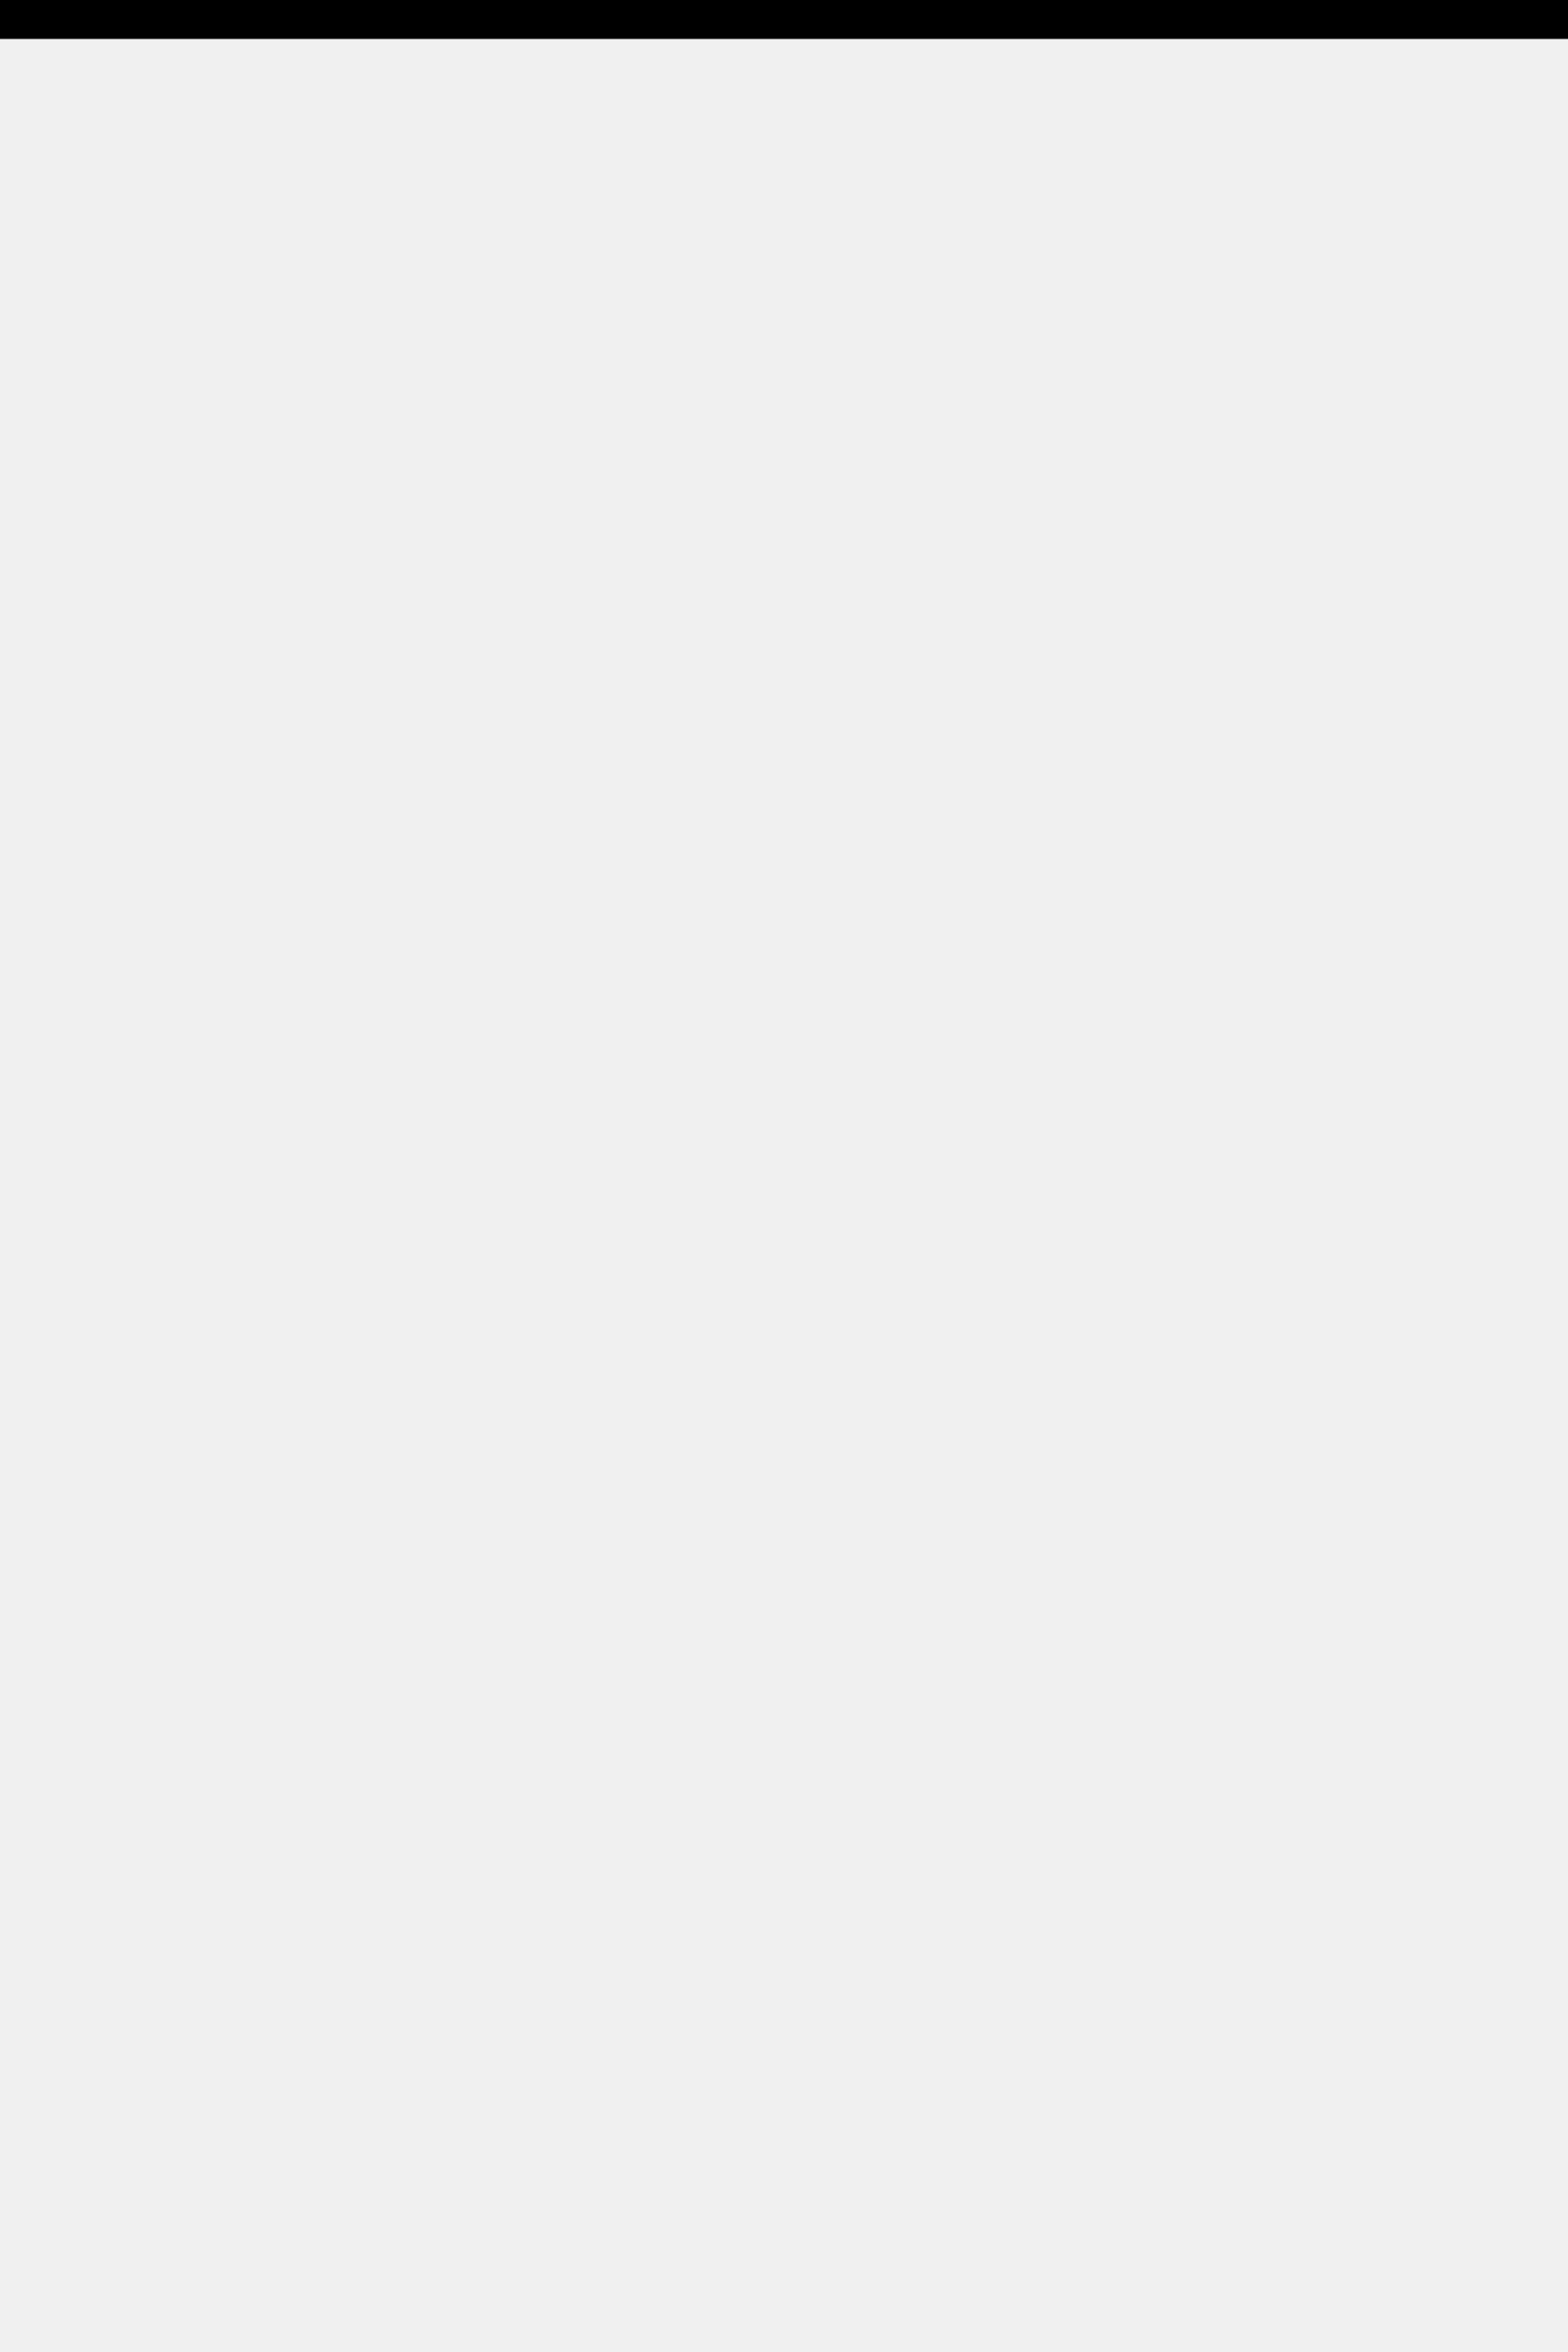
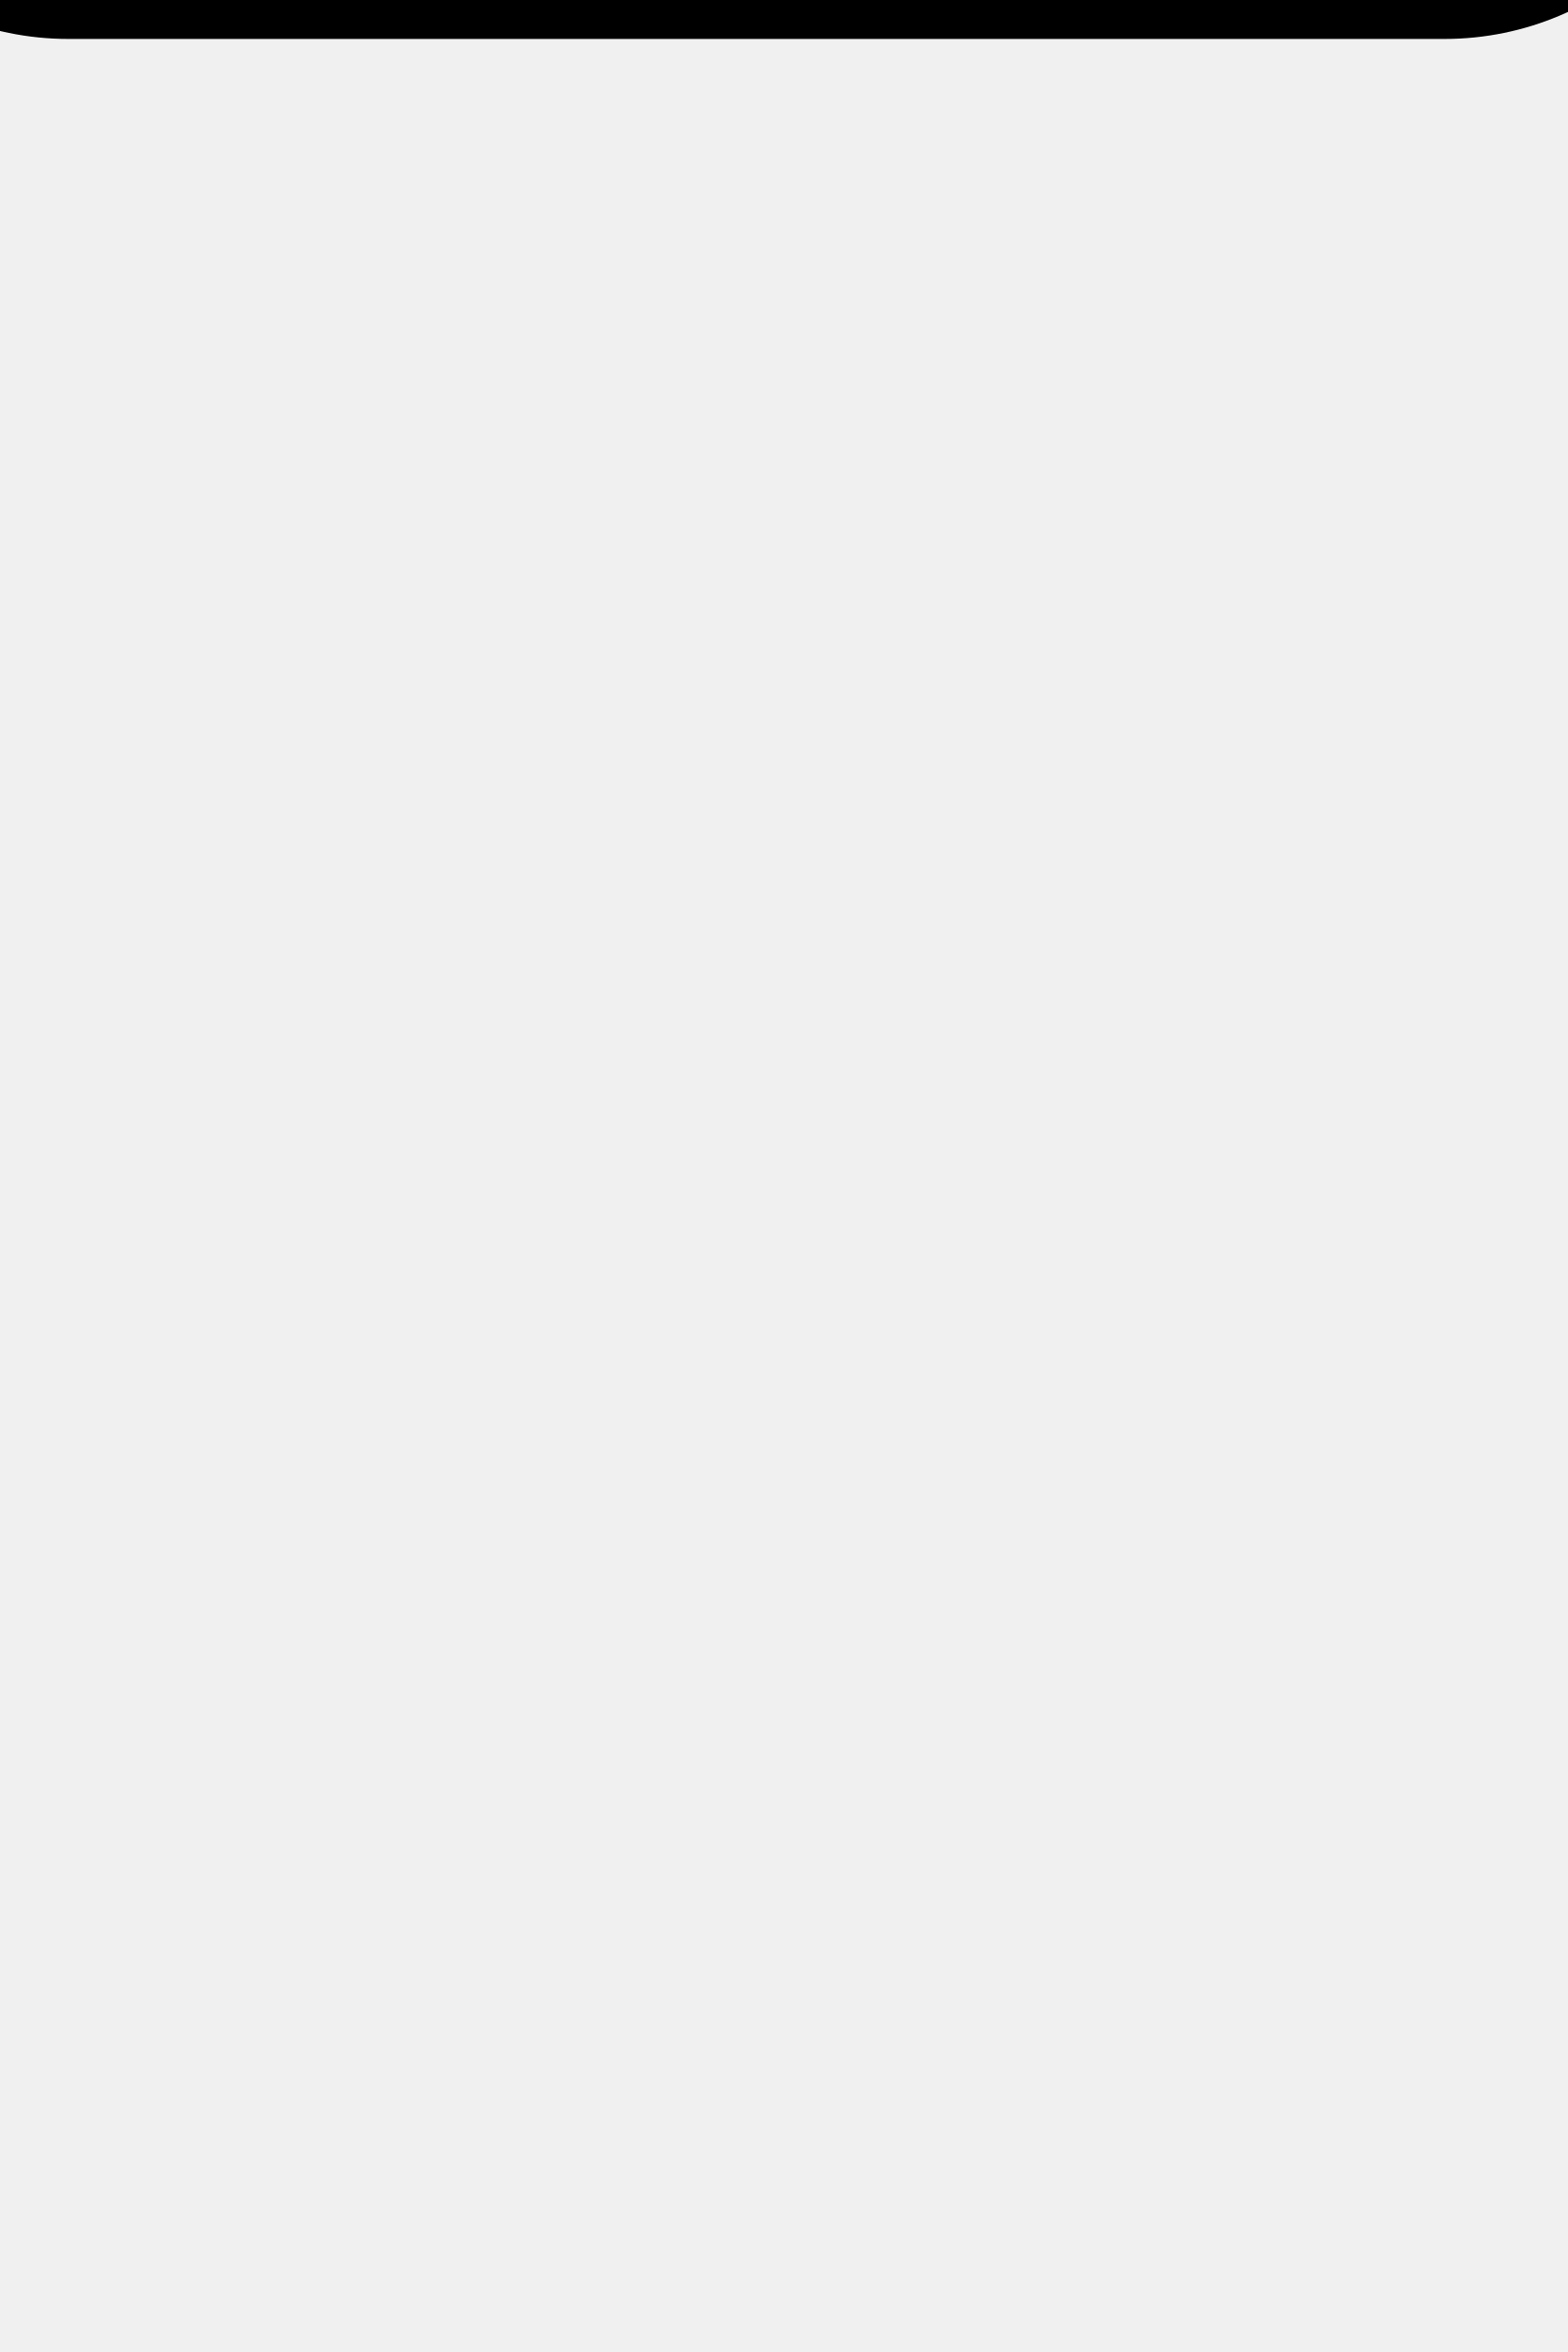
<svg xmlns="http://www.w3.org/2000/svg" width="200" height="300" id="svg2" version="1.1">
  <defs id="defs4" />
  <g id="layer4" style="display:inline">
-     <rect style="fill:#fffcfc;fill-opacity:1;fill-rule:nonzero;stroke:#000000;stroke-width:7.943;stroke-linecap:round;stroke-linejoin:round;stroke-miterlimit:4;stroke-opacity:1;stroke-dasharray:none" id="rect3955" width="242.993" height="242.993" x="-24.997" y="-241.997" ry="2.718" />
+     <rect style="fill:#fffcfc;fill-opacity:1;fill-rule:nonzero;stroke:#000000;stroke-width:7.943;stroke-linecap:round;stroke-linejoin:round;stroke-miterlimit:4;stroke-opacity:1;stroke-dasharray:none" id="rect3955" width="242.993" height="242.993" x="-24.997" y="-241.997" ry="33.718" />
    <text xml:space="preserve" style="font-size:49.92px;font-style:normal;font-variant:normal;font-weight:bold;font-stretch:normal;text-align:start;line-height:125%;letter-spacing:0px;word-spacing:0px;writing-mode:lr-tb;text-anchor:start;fill:#000000;fill-opacity:1;stroke:none;display:inline;font-family:Segoe Condensed;-inkscape-font-specification:'Segoe Condensed, Bold'" x="-7.455" y="-32.657" id="text3112">
      <tspan x="-7.455" y="-32.657" style="font-size:49.92px;font-style:normal;font-variant:normal;font-weight:bold;font-stretch:normal;text-align:start;line-height:125%;writing-mode:lr-tb;text-anchor:start;font-family:Segoe Condensed;-inkscape-font-specification:'Segoe Condensed, Bold'" id="tspan3116">Clojure Lab</tspan>
    </text>
    <g transform="matrix(2.160096,0,0,2.160096,-230.1188,-272.8352)" style="display:inline" id="g4267-7">
      <g transform="matrix(1.160532,0,0,1.160532,-53.24412,171.8879)" id="g3155-174-1" style="display:inline">
        <rect ry="2.073" y="-122.487" x="169.675" height="19.509" width="14.6" id="rect3277-0" style="fill:#ffffff;fill-opacity:1;fill-rule:nonzero;stroke:none" />
        <path style="fill:#5881d8;fill-opacity:1;stroke:none;display:inline" d="m 174.844,-111.608 c 6.038,1.364 8.544,1.29 9.755,-0.398 0.953,-2.242 5.361,9.978 8.866,14.731 -14.871,14.134 -28.262,8.252 -33.188,-0.444 4.842,-11.61 9.994,-14.901 14.567,-13.889 z" id="path4443-5-5-17-0-73" />
        <path style="fill:#90b4fe;fill-opacity:1;stroke:none;display:inline" d="m 163.225,-101.028 c 7.294,2.088 8.512,1.037 17.339,-2.31 4.575,-1.158 7.533,1.146 9.67,2.027 3.729,1.858 10.506,19.381 10.506,19.381 l -49.191,0.321 c 4.711,-6.547 6.425,-13.274 11.677,-19.419 z" id="path4443-5-4-9-49" />
        <path style="fill:#91dc47;fill-opacity:1;stroke:none;display:inline" d="m 158.43,-91.622 c 2.935,3.412 7.812,1.72 12.092,1.572 4.28,-0.148 5.028,0.59 8.085,1.628 7.562,0.758 8.545,-6.396 15.991,-3.248 4.28,1.929 6.964,17.997 6.964,17.997 l -49.704,-0.541 c 2.035,-3.856 2.574,-18.153 6.571,-17.407 z" id="path4443-0-4-6" />
        <path style="fill:#62b132;fill-opacity:1;stroke:none;display:inline" d="m 152.682,-82.149 c 8.946,1.378 17.785,3.075 26.614,1.613 8.579,-1.476 15.058,-1.866 20.166,0.469 4.21,2.579 0.516,4.553 1.741,7.385 l -49.474,-1.243 c 3.826,-2.313 -4.16,-8.708 0.953,-8.224 z" id="path4443-4-9-88-51" />
      </g>
      <path id="path4899-4-24-0" d="m 141.165,44.688 -18.985,38.682 6.647,4.622 47.716,-0.024 4.742,-5.033 -20.586,-38.555 -0.141,-14.1 -18.334,0.029 z" style="fill:#ffffff;fill-opacity:0.353;stroke:none;display:inline" />
      <g transform="matrix(0.2819122,0,0,0.2819122,50.70722,-60.64383)" id="g4711-8-5-9" style="display:inline">
        <path style="fill:none;stroke:#000000;stroke-width:17;stroke-linecap:butt;stroke-linejoin:miter;stroke-miterlimit:4;stroke-opacity:1;stroke-dasharray:none" d="m 324.983,372.03 c -63.969,110.797 -25.021,43.064 -66.724,115.297 -14.41,24.959 -0.272,42.359 20.374,42.427 76.467,0.251 94.355,-0.07 163.78,-0.07 13.932,0 28.349,-17.756 14.146,-42.356 -35.044,-60.698 -8.877,-15.772 -66.338,-115.297 0,-22.774 0,-22.46 0,-33.864 0,-18.517 1.407,-18.339 -11.023,-18.339 -18.183,0 -22.558,0 -43.396,0 -11.887,0 -10.82,0.217 -10.82,17.889 0,10.791 0,11.192 0,34.314 z" id="path3837-8-5-9" />
      </g>
      <g id="g4415-2-17-68" transform="matrix(1.499231,0,0,1.499231,31.49979,-289.6636)" style="display:inline">
        <path id="path3867-45-1-3" d="m 76.479,225.095 12.767,22.648" style="fill:none;stroke:#000000;stroke-width:3.992;stroke-linecap:butt;stroke-linejoin:miter;stroke-miterlimit:4;stroke-opacity:1;stroke-dasharray:none" />
        <path id="path3867-4-5-1-4" d="m 80.534,232.852 -8.466,15.018" style="fill:none;stroke:#000000;stroke-width:3.992;stroke-linecap:butt;stroke-linejoin:miter;stroke-miterlimit:4;stroke-opacity:1;stroke-dasharray:none" />
      </g>
    </g>
  </g>
  <g id="layer3" style="display:none">
    <g id="layer11" style="display:inline" />
    <g id="layer5" style="display:inline" />
    <g style="display:inline" id="g3155-174-5" transform="matrix(1.8133312e-5,0,0,1.8133312e-5,105.7618,105.8486)">
      <rect style="fill:#ffffff;fill-opacity:1;fill-rule:nonzero;stroke:none" id="rect3277-2" width="14.6" height="19.509" x="169.675" y="-122.487" ry="2.073" />
      <path id="path4443-5-5-17-0-7" d="m 177.205,-108.79 c 6.038,1.364 6.945,1.899 8.155,0.211 0.953,-2.242 4.6,6.551 8.104,11.304 -14.871,14.134 -28.262,8.252 -33.188,-0.444 4.842,-11.61 12.355,-12.083 16.928,-11.071 z" style="fill:#5881d8;fill-opacity:1;stroke:none;display:inline" />
      <path id="path4443-5-4-9-6" d="m 160.711,-99.048 c 7.294,2.088 12.548,2.103 21.375,-1.243 4.271,-1.615 6.391,-0.53 8.527,0.351 3.729,1.858 10.125,18.01 10.125,18.01 l -49.191,0.321 9.838,-16.966 z" style="fill:#90b4fe;fill-opacity:1;stroke:none;display:inline" />
      <path id="path4443-0-4-1" d="m 158.126,-89.565 c 2.935,3.412 8.193,1.187 12.473,1.039 4.28,-0.148 4.647,0.742 7.704,1.78 3.057,1.039 5.381,-0.445 6.97,-2.374 1.59,-1.929 5.503,-3.412 9.783,-1.484 4.28,1.929 6.507,16.931 6.507,16.931 l -49.704,-0.541 4.677,-15.648 z" style="fill:#91dc47;fill-opacity:1;stroke:none;display:inline" />
      <path id="path4443-4-9-88-42" d="m 152.682,-80.426 c 8.946,1.378 17.785,3.075 26.614,1.613 8.579,-1.476 15.058,-1.866 20.166,0.469 4.21,2.579 0.516,2.83 1.741,5.662 l -49.474,-1.243 c 3.826,-2.313 -4.16,-6.985 0.953,-6.501 z" style="fill:#62b132;fill-opacity:1;stroke:none;display:inline" />
      <path style="fill:#ffffff;fill-opacity:0.353;stroke:none;display:inline" d="m 167.517,-109.605 -16.359,33.331 5.727,3.983 41.116,-0.021 4.086,-4.337 -17.739,-33.222 z" id="path4899-4-24-3" />
      <g style="display:inline" id="g4711-8-5-2" transform="matrix(0.2429164,0,0,0.2429164,89.57215,-200.3665)">
        <path id="path3837-8-5-21" d="m 324.983,372.03 c -63.969,110.797 -25.021,43.064 -66.724,115.297 -14.41,24.959 -0.272,42.359 20.374,42.427 76.467,0.251 94.355,-0.07 163.78,-0.07 13.932,0 28.349,-17.756 14.146,-42.356 -35.044,-60.698 -8.877,-15.772 -66.338,-115.297 0,-22.774 0,-22.46 0,-33.864 0,-18.517 1.407,-18.339 -11.023,-18.339 -18.183,0 -22.558,0 -43.396,0 -11.887,0 -10.82,0.217 -10.82,17.889 0,10.791 0,11.192 0,34.314 z" style="fill:none;stroke:#000000;stroke-width:17;stroke-linecap:butt;stroke-linejoin:miter;stroke-miterlimit:4;stroke-opacity:1;stroke-dasharray:none" />
      </g>
      <g style="display:inline" transform="matrix(1.291848,0,0,1.291848,73.0216,-397.7069)" id="g4415-2-17-6">
        <path style="fill:none;stroke:#000000;stroke-width:3.992;stroke-linecap:butt;stroke-linejoin:miter;stroke-miterlimit:4;stroke-opacity:1;stroke-dasharray:none" d="m 76.479,225.095 12.767,22.648" id="path3867-45-1-8" />
        <path style="fill:none;stroke:#000000;stroke-width:3.992;stroke-linecap:butt;stroke-linejoin:miter;stroke-miterlimit:4;stroke-opacity:1;stroke-dasharray:none" d="m 80.534,232.852 -8.466,15.018" id="path3867-4-5-1-57" />
      </g>
    </g>
    <g id="g4267">
      <g transform="matrix(1.160532,0,0,1.160532,-53.24412,171.8879)" id="g3155-174" style="display:inline">
        <rect ry="2.073" y="-122.487" x="169.675" height="19.509" width="14.6" id="rect3277" style="fill:#ffffff;fill-opacity:1;fill-rule:nonzero;stroke:none" />
        <path style="fill:#5881d8;fill-opacity:1;stroke:none;display:inline" d="m 174.844,-111.608 c 6.038,1.364 8.544,1.29 9.755,-0.398 0.953,-2.242 5.361,9.978 8.866,14.731 -14.871,14.134 -28.262,8.252 -33.188,-0.444 4.842,-11.61 9.994,-14.901 14.567,-13.889 z" id="path4443-5-5-17-0" />
        <path style="fill:#90b4fe;fill-opacity:1;stroke:none;display:inline" d="m 163.225,-101.028 c 7.294,2.088 8.512,1.037 17.339,-2.31 4.575,-1.158 7.533,1.146 9.67,2.027 3.729,1.858 10.506,19.381 10.506,19.381 l -49.191,0.321 c 4.711,-6.547 6.425,-13.274 11.677,-19.419 z" id="path4443-5-4-9" />
        <path style="fill:#91dc47;fill-opacity:1;stroke:none;display:inline" d="m 158.43,-91.622 c 2.935,3.412 7.812,1.72 12.092,1.572 4.28,-0.148 5.028,0.59 8.085,1.628 7.562,0.758 8.545,-6.396 15.991,-3.248 4.28,1.929 6.964,17.997 6.964,17.997 l -49.704,-0.541 c 2.035,-3.856 2.574,-18.153 6.571,-17.407 z" id="path4443-0-4" />
        <path style="fill:#62b132;fill-opacity:1;stroke:none;display:inline" d="m 152.682,-82.149 c 8.946,1.378 17.785,3.075 26.614,1.613 8.579,-1.476 15.058,-1.866 20.166,0.469 4.21,2.579 0.516,4.553 1.741,7.385 l -49.474,-1.243 c 3.826,-2.313 -4.16,-8.708 0.953,-8.224 z" id="path4443-4-9-88" />
      </g>
      <path id="path4899-4-24" d="m 141.165,44.688 -18.985,38.682 6.647,4.622 47.716,-0.024 4.742,-5.033 -20.586,-38.555 -0.141,-14.1 -18.334,0.029 z" style="fill:#ffffff;fill-opacity:0.353;stroke:none;display:inline" />
      <g transform="matrix(0.2819122,0,0,0.2819122,50.70722,-60.64383)" id="g4711-8-5" style="display:inline">
        <path style="fill:none;stroke:#000000;stroke-width:17;stroke-linecap:butt;stroke-linejoin:miter;stroke-miterlimit:4;stroke-opacity:1;stroke-dasharray:none" d="m 324.983,372.03 c -63.969,110.797 -25.021,43.064 -66.724,115.297 -14.41,24.959 -0.272,42.359 20.374,42.427 76.467,0.251 94.355,-0.07 163.78,-0.07 13.932,0 28.349,-17.756 14.146,-42.356 -35.044,-60.698 -8.877,-15.772 -66.338,-115.297 0,-22.774 0,-22.46 0,-33.864 0,-18.517 1.407,-18.339 -11.023,-18.339 -18.183,0 -22.558,0 -43.396,0 -11.887,0 -10.82,0.217 -10.82,17.889 0,10.791 0,11.192 0,34.314 z" id="path3837-8-5" />
      </g>
      <g id="g4415-2-17" transform="matrix(1.499231,0,0,1.499231,31.49979,-289.6636)" style="display:inline">
        <path id="path3867-45-1" d="m 76.479,225.095 12.767,22.648" style="fill:none;stroke:#000000;stroke-width:3.992;stroke-linecap:butt;stroke-linejoin:miter;stroke-miterlimit:4;stroke-opacity:1;stroke-dasharray:none" />
        <path id="path3867-4-5-1" d="m 80.534,232.852 -8.466,15.018" style="fill:none;stroke:#000000;stroke-width:3.992;stroke-linecap:butt;stroke-linejoin:miter;stroke-miterlimit:4;stroke-opacity:1;stroke-dasharray:none" />
      </g>
    </g>
    <g style="display:inline" id="g4267-1" transform="matrix(0.5,0,0,0.5,3.230513,45.56165)">
      <g transform="matrix(1.160532,0,0,1.160532,-53.24412,171.8879)" id="g3155-174-38" style="display:inline">
        <rect ry="2.073" y="-122.487" x="169.675" height="19.509" width="14.6" id="rect3277-9" style="fill:#ffffff;fill-opacity:1;fill-rule:nonzero;stroke:none" />
        <path style="fill:#5881d8;fill-opacity:1;stroke:none;display:inline" d="m 174.844,-111.608 c 6.038,1.364 8.544,1.29 9.755,-0.398 0.953,-2.242 5.361,9.978 8.866,14.731 -14.871,14.134 -28.262,8.252 -33.188,-0.444 4.842,-11.61 9.994,-14.901 14.567,-13.889 z" id="path4443-5-5-17-0-3" />
        <path style="fill:#90b4fe;fill-opacity:1;stroke:none;display:inline" d="m 163.225,-101.028 c 7.294,2.088 8.512,1.037 17.339,-2.31 4.575,-1.158 7.533,1.146 9.67,2.027 3.729,1.858 10.506,19.381 10.506,19.381 l -49.191,0.321 c 4.711,-6.547 6.425,-13.274 11.677,-19.419 z" id="path4443-5-4-9-4" />
        <path style="fill:#91dc47;fill-opacity:1;stroke:none;display:inline" d="m 158.43,-91.622 c 2.935,3.412 7.812,1.72 12.092,1.572 4.28,-0.148 5.028,0.59 8.085,1.628 7.562,0.758 8.545,-6.396 15.991,-3.248 4.28,1.929 6.964,17.997 6.964,17.997 l -49.704,-0.541 c 2.035,-3.856 2.574,-18.153 6.571,-17.407 z" id="path4443-0-4-46" />
        <path style="fill:#62b132;fill-opacity:1;stroke:none;display:inline" d="m 152.682,-82.149 c 8.946,1.378 17.785,3.075 26.614,1.613 8.579,-1.476 15.058,-1.866 20.166,0.469 4.21,2.579 0.516,4.553 1.741,7.385 l -49.474,-1.243 c 3.826,-2.313 -4.16,-8.708 0.953,-8.224 z" id="path4443-4-9-88-0" />
      </g>
      <path id="path4899-4-24-6" d="m 141.165,44.688 -18.985,38.682 6.647,4.622 47.716,-0.024 4.742,-5.033 -20.586,-38.555 -0.141,-14.1 -18.334,0.029 z" style="fill:#ffffff;fill-opacity:0.353;stroke:none;display:inline" />
      <g transform="matrix(0.2819122,0,0,0.2819122,50.70722,-60.64383)" id="g4711-8-5-6" style="display:inline">
        <path style="fill:none;stroke:#000000;stroke-width:17;stroke-linecap:butt;stroke-linejoin:miter;stroke-miterlimit:4;stroke-opacity:1;stroke-dasharray:none" d="m 324.983,372.03 c -63.969,110.797 -25.021,43.064 -66.724,115.297 -14.41,24.959 -0.272,42.359 20.374,42.427 76.467,0.251 94.355,-0.07 163.78,-0.07 13.932,0 28.349,-17.756 14.146,-42.356 -35.044,-60.698 -8.877,-15.772 -66.338,-115.297 0,-22.774 0,-22.46 0,-33.864 0,-18.517 1.407,-18.339 -11.023,-18.339 -18.183,0 -22.558,0 -43.396,0 -11.887,0 -10.82,0.217 -10.82,17.889 0,10.791 0,11.192 0,34.314 z" id="path3837-8-5-1" />
      </g>
      <g id="g4415-2-17-8" transform="matrix(1.499231,0,0,1.499231,31.49979,-289.6636)" style="display:inline">
        <path id="path3867-45-1-4" d="m 76.479,225.095 12.767,22.648" style="fill:none;stroke:#000000;stroke-width:3.992;stroke-linecap:butt;stroke-linejoin:miter;stroke-miterlimit:4;stroke-opacity:1;stroke-dasharray:none" />
        <path id="path3867-4-5-1-9" d="m 80.534,232.852 -8.466,15.018" style="fill:none;stroke:#000000;stroke-width:3.992;stroke-linecap:butt;stroke-linejoin:miter;stroke-miterlimit:4;stroke-opacity:1;stroke-dasharray:none" />
      </g>
    </g>
    <g style="display:inline" id="g4267-6" transform="matrix(0.25,0,0,0.25,-7.904233,68.34247)">
      <g transform="matrix(1.160532,0,0,1.160532,-53.24412,171.8879)" id="g3155-174-37" style="display:inline">
        <rect ry="2.073" y="-122.487" x="169.675" height="19.509" width="14.6" id="rect3277-8" style="fill:#ffffff;fill-opacity:1;fill-rule:nonzero;stroke:none" />
        <path style="fill:#5881d8;fill-opacity:1;stroke:none;display:inline" d="m 174.844,-111.608 c 6.038,1.364 8.544,1.29 9.755,-0.398 0.953,-2.242 5.361,9.978 8.866,14.731 -14.871,14.134 -28.262,8.252 -33.188,-0.444 4.842,-11.61 9.994,-14.901 14.567,-13.889 z" id="path4443-5-5-17-0-82" />
        <path style="fill:#90b4fe;fill-opacity:1;stroke:none;display:inline" d="m 163.225,-101.028 c 7.294,2.088 8.512,1.037 17.339,-2.31 4.575,-1.158 7.533,1.146 9.67,2.027 3.729,1.858 10.506,19.381 10.506,19.381 l -49.191,0.321 c 4.711,-6.547 6.425,-13.274 11.677,-19.419 z" id="path4443-5-4-9-91" />
        <path style="fill:#91dc47;fill-opacity:1;stroke:none;display:inline" d="m 158.43,-91.622 c 2.935,3.412 7.812,1.72 12.092,1.572 4.28,-0.148 5.028,0.59 8.085,1.628 7.562,0.758 8.545,-6.396 15.991,-3.248 4.28,1.929 6.964,17.997 6.964,17.997 l -49.704,-0.541 c 2.035,-3.856 2.574,-18.153 6.571,-17.407 z" id="path4443-0-4-3" />
        <path style="fill:#62b132;fill-opacity:1;stroke:none;display:inline" d="m 152.682,-82.149 c 8.946,1.378 17.785,3.075 26.614,1.613 8.579,-1.476 15.058,-1.866 20.166,0.469 4.21,2.579 0.516,4.553 1.741,7.385 l -49.474,-1.243 c 3.826,-2.313 -4.16,-8.708 0.953,-8.224 z" id="path4443-4-9-88-5" />
      </g>
      <path id="path4899-4-24-9" d="m 141.165,44.688 -18.985,38.682 6.647,4.622 47.716,-0.024 4.742,-5.033 -20.586,-38.555 -0.141,-14.1 -18.334,0.029 z" style="fill:#ffffff;fill-opacity:0.353;stroke:none;display:inline" />
      <g transform="matrix(0.2819122,0,0,0.2819122,50.70722,-60.64383)" id="g4711-8-5-8" style="display:inline">
        <path style="fill:none;stroke:#000000;stroke-width:17;stroke-linecap:butt;stroke-linejoin:miter;stroke-miterlimit:4;stroke-opacity:1;stroke-dasharray:none" d="m 324.983,372.03 c -63.969,110.797 -25.021,43.064 -66.724,115.297 -14.41,24.959 -0.272,42.359 20.374,42.427 76.467,0.251 94.355,-0.07 163.78,-0.07 13.932,0 28.349,-17.756 14.146,-42.356 -35.044,-60.698 -8.877,-15.772 -66.338,-115.297 0,-22.774 0,-22.46 0,-33.864 0,-18.517 1.407,-18.339 -11.023,-18.339 -18.183,0 -22.558,0 -43.396,0 -11.887,0 -10.82,0.217 -10.82,17.889 0,10.791 0,11.192 0,34.314 z" id="path3837-8-5-4" />
      </g>
      <g id="g4415-2-17-0" transform="matrix(1.499231,0,0,1.499231,31.49979,-289.6636)" style="display:inline">
        <path id="path3867-45-1-7" d="m 76.479,225.095 12.767,22.648" style="fill:none;stroke:#000000;stroke-width:3.992;stroke-linecap:butt;stroke-linejoin:miter;stroke-miterlimit:4;stroke-opacity:1;stroke-dasharray:none" />
        <path id="path3867-4-5-1-6" d="m 80.534,232.852 -8.466,15.018" style="fill:none;stroke:#000000;stroke-width:3.992;stroke-linecap:butt;stroke-linejoin:miter;stroke-miterlimit:4;stroke-opacity:1;stroke-dasharray:none" />
      </g>
    </g>
  </g>
</svg>
